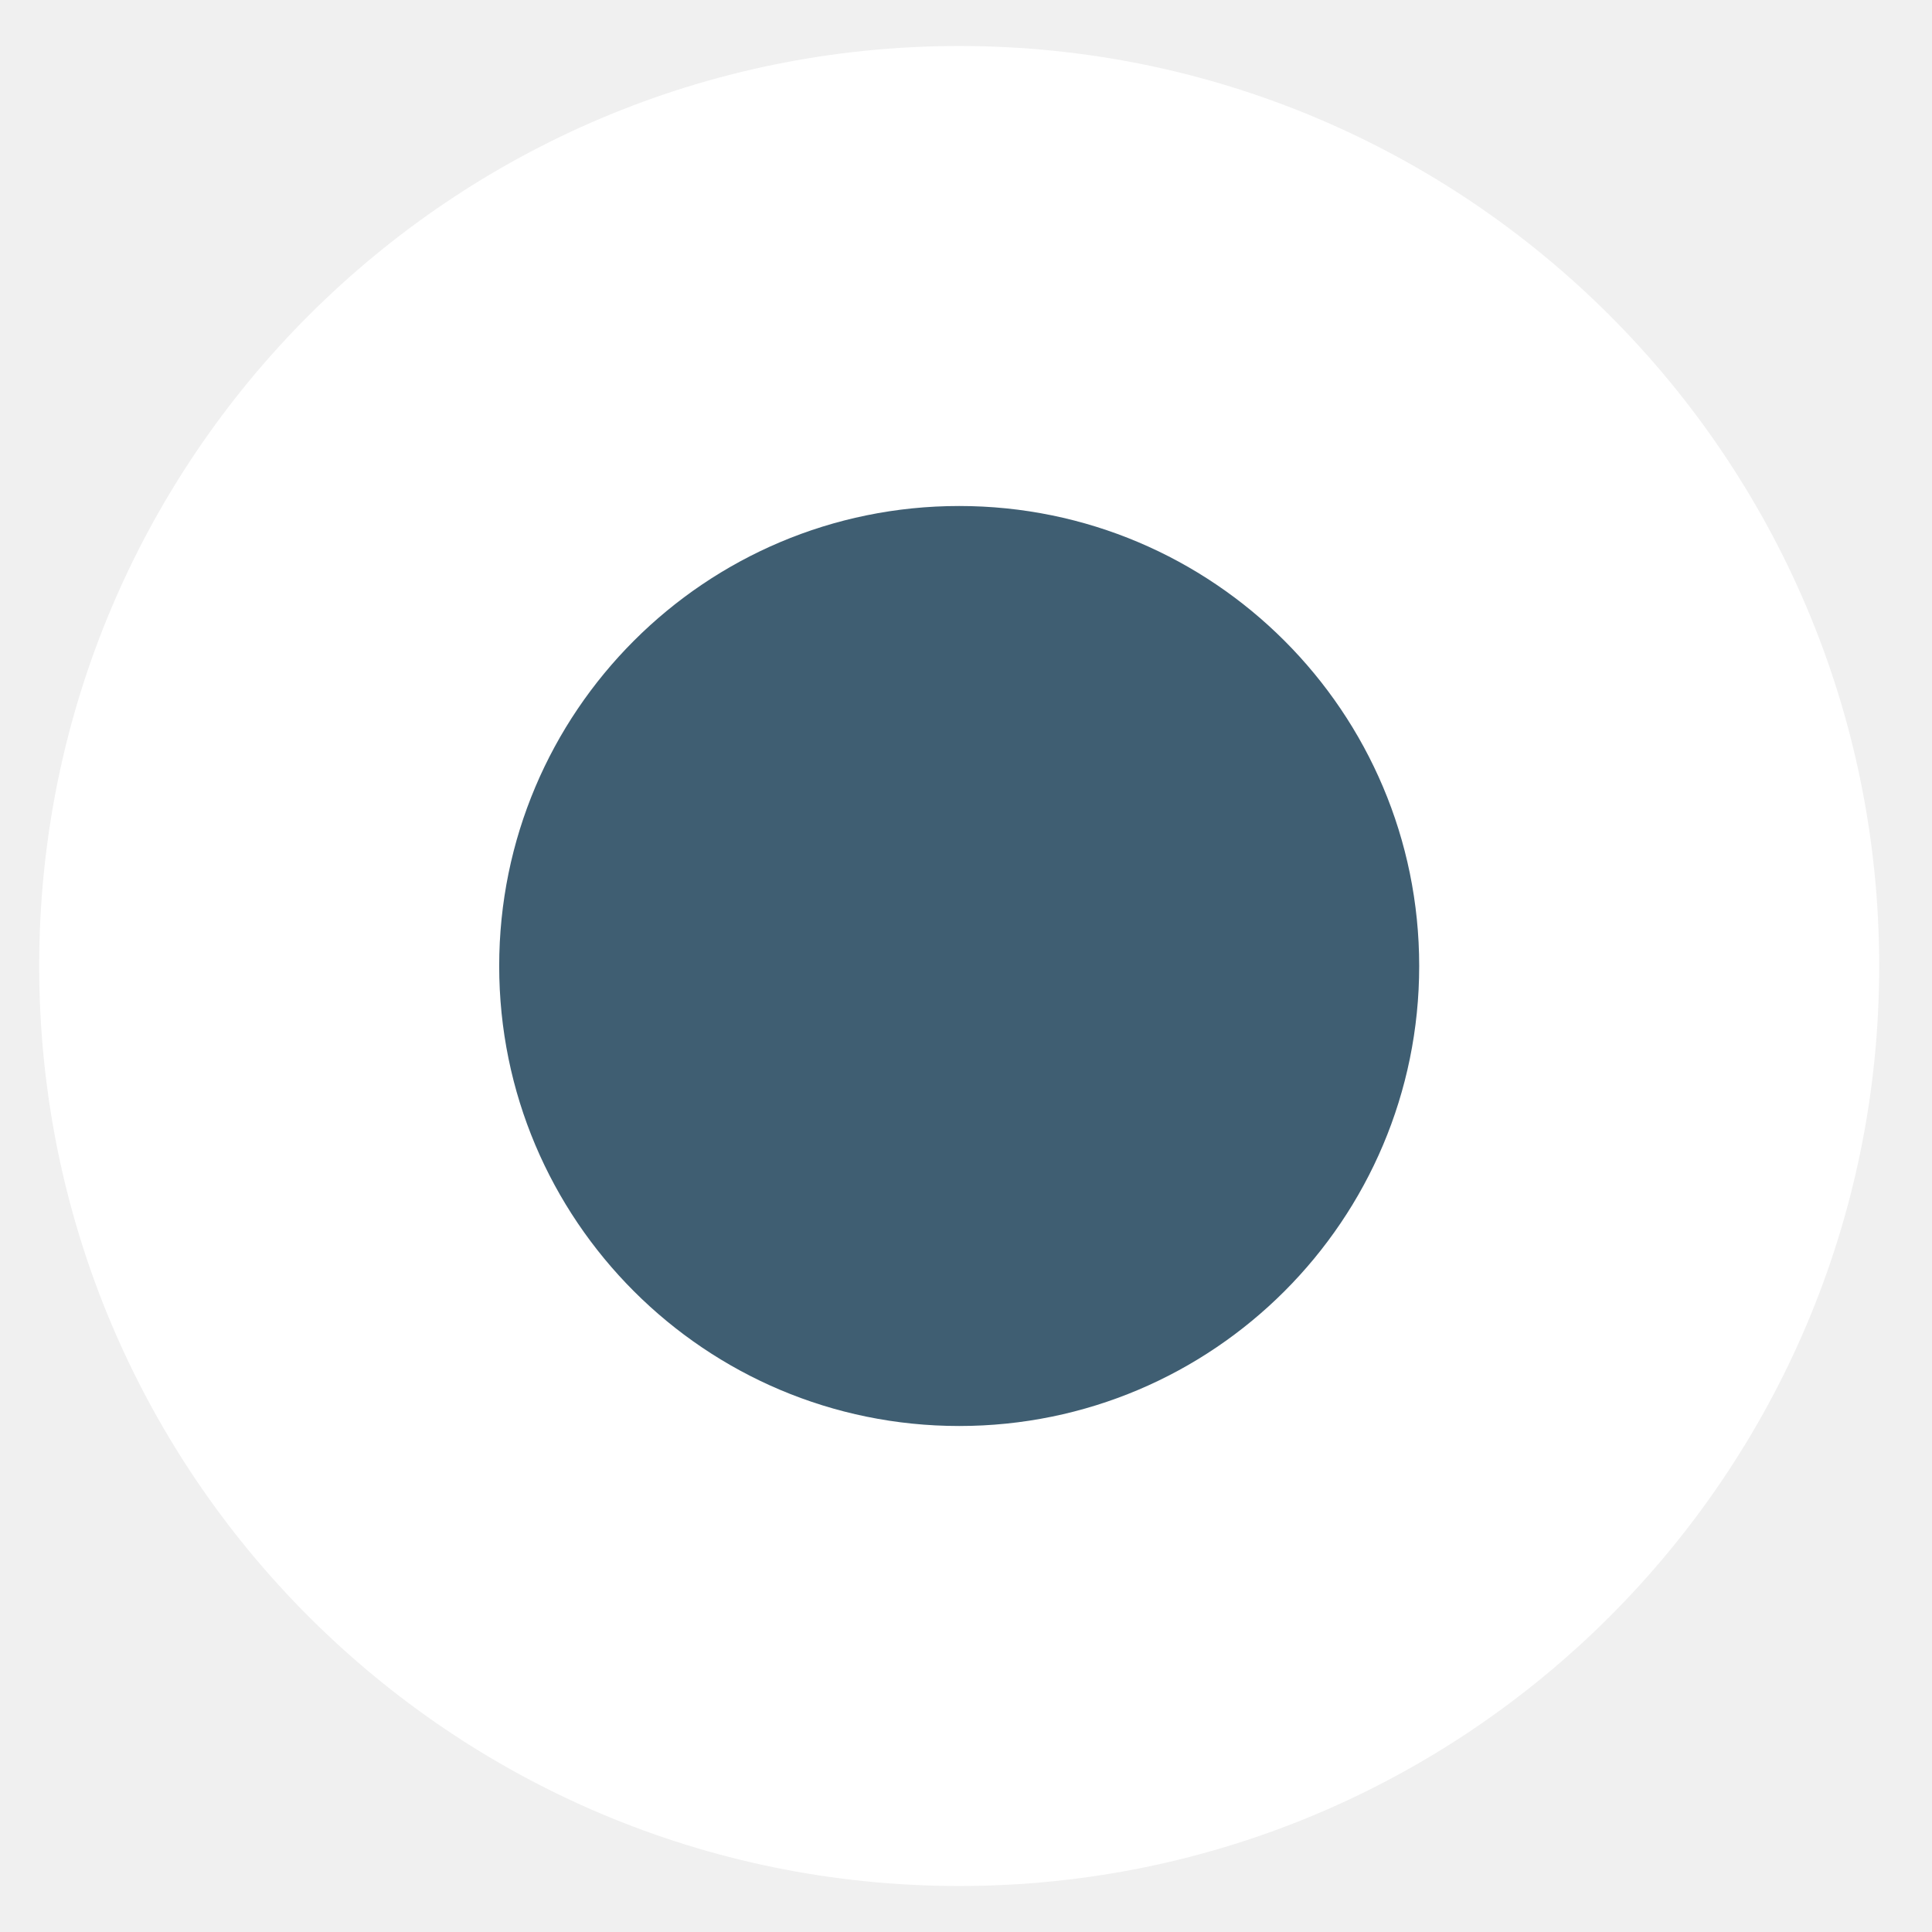
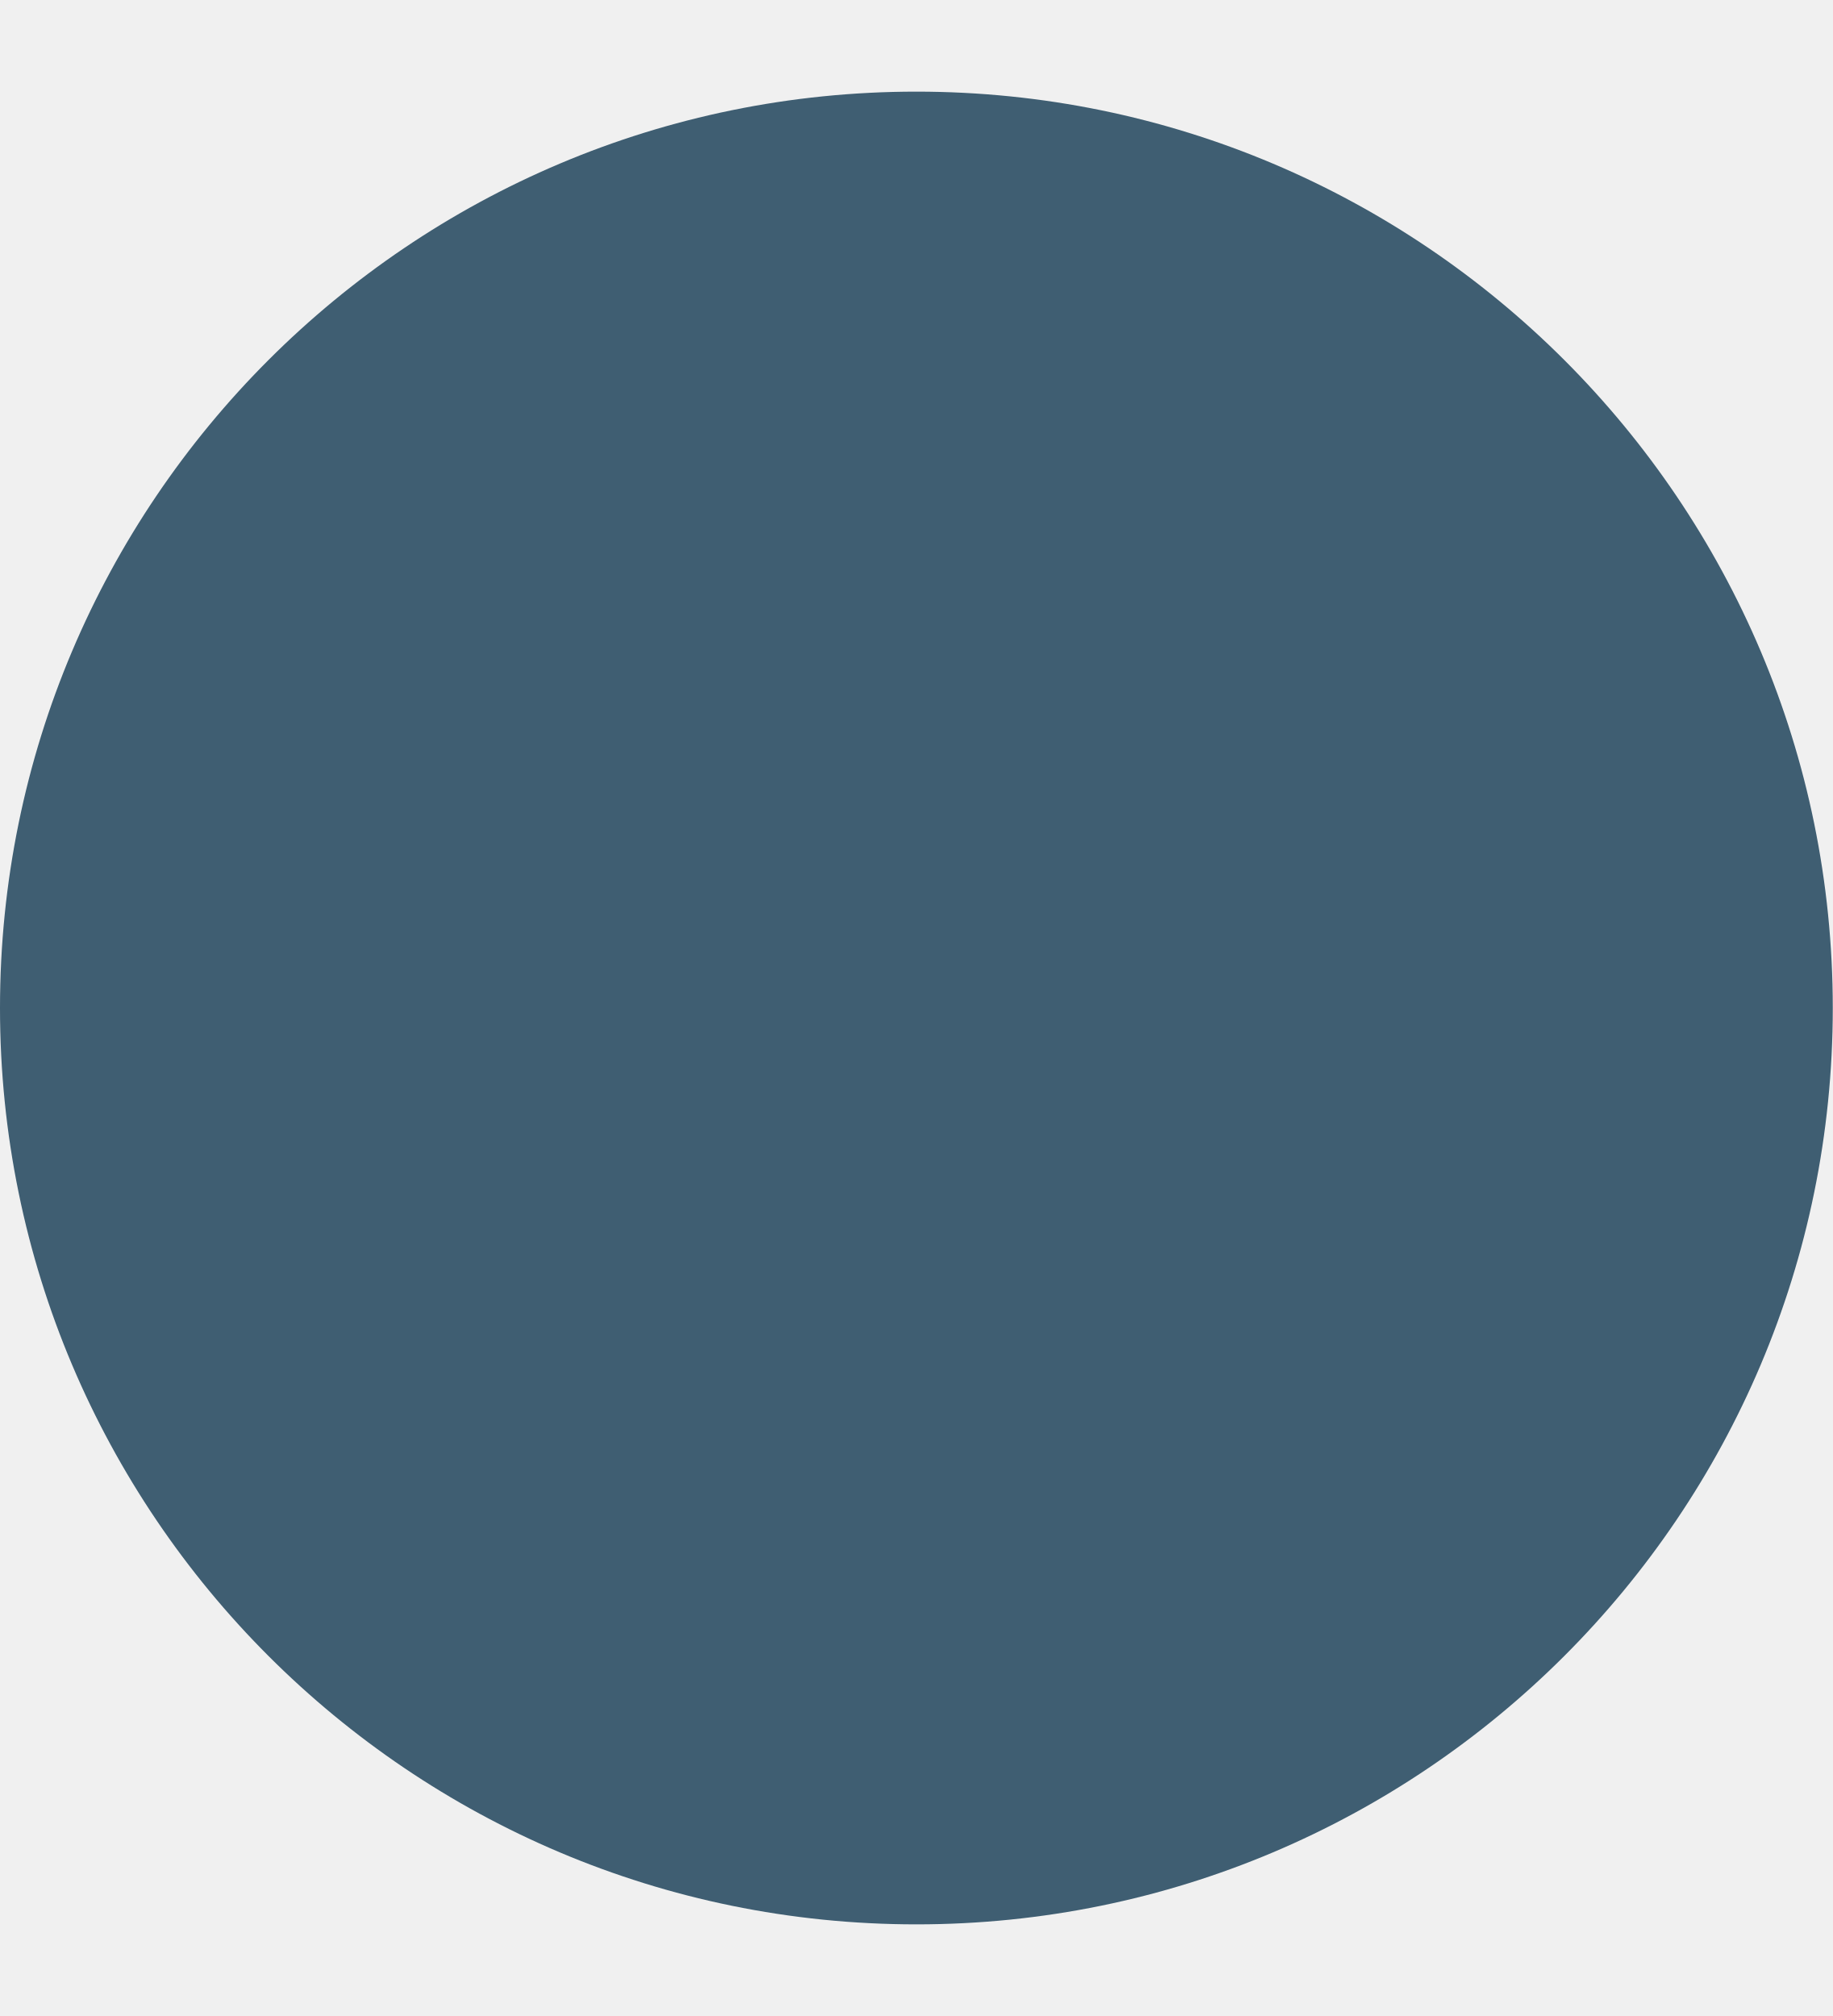
- <svg xmlns="http://www.w3.org/2000/svg" width="21" height="21" viewBox="0 0 21 21" fill="none">
-   <circle cx="10.426" cy="10.5" r="10" fill="white" />
-   <path d="M5.426 10.5C5.426 7.739 7.664 5.5 10.426 5.5C13.187 5.5 15.426 7.739 15.426 10.5C15.426 13.261 13.187 15.5 10.426 15.5C7.664 15.5 5.426 13.261 5.426 10.5Z" fill="#3F5E72" />
+ <svg xmlns="http://www.w3.org/2000/svg" width="10" height="11" viewBox="0 0 10 11" fill="none">
+   <path d="M0 5.5C0 2.739 2.239 0.5 5 0.5C7.761 0.5 10 2.739 10 5.5C10 8.261 7.761 10.5 5 10.5C2.239 10.5 0 8.261 0 5.5Z" fill="#3F5E72" />
</svg>
